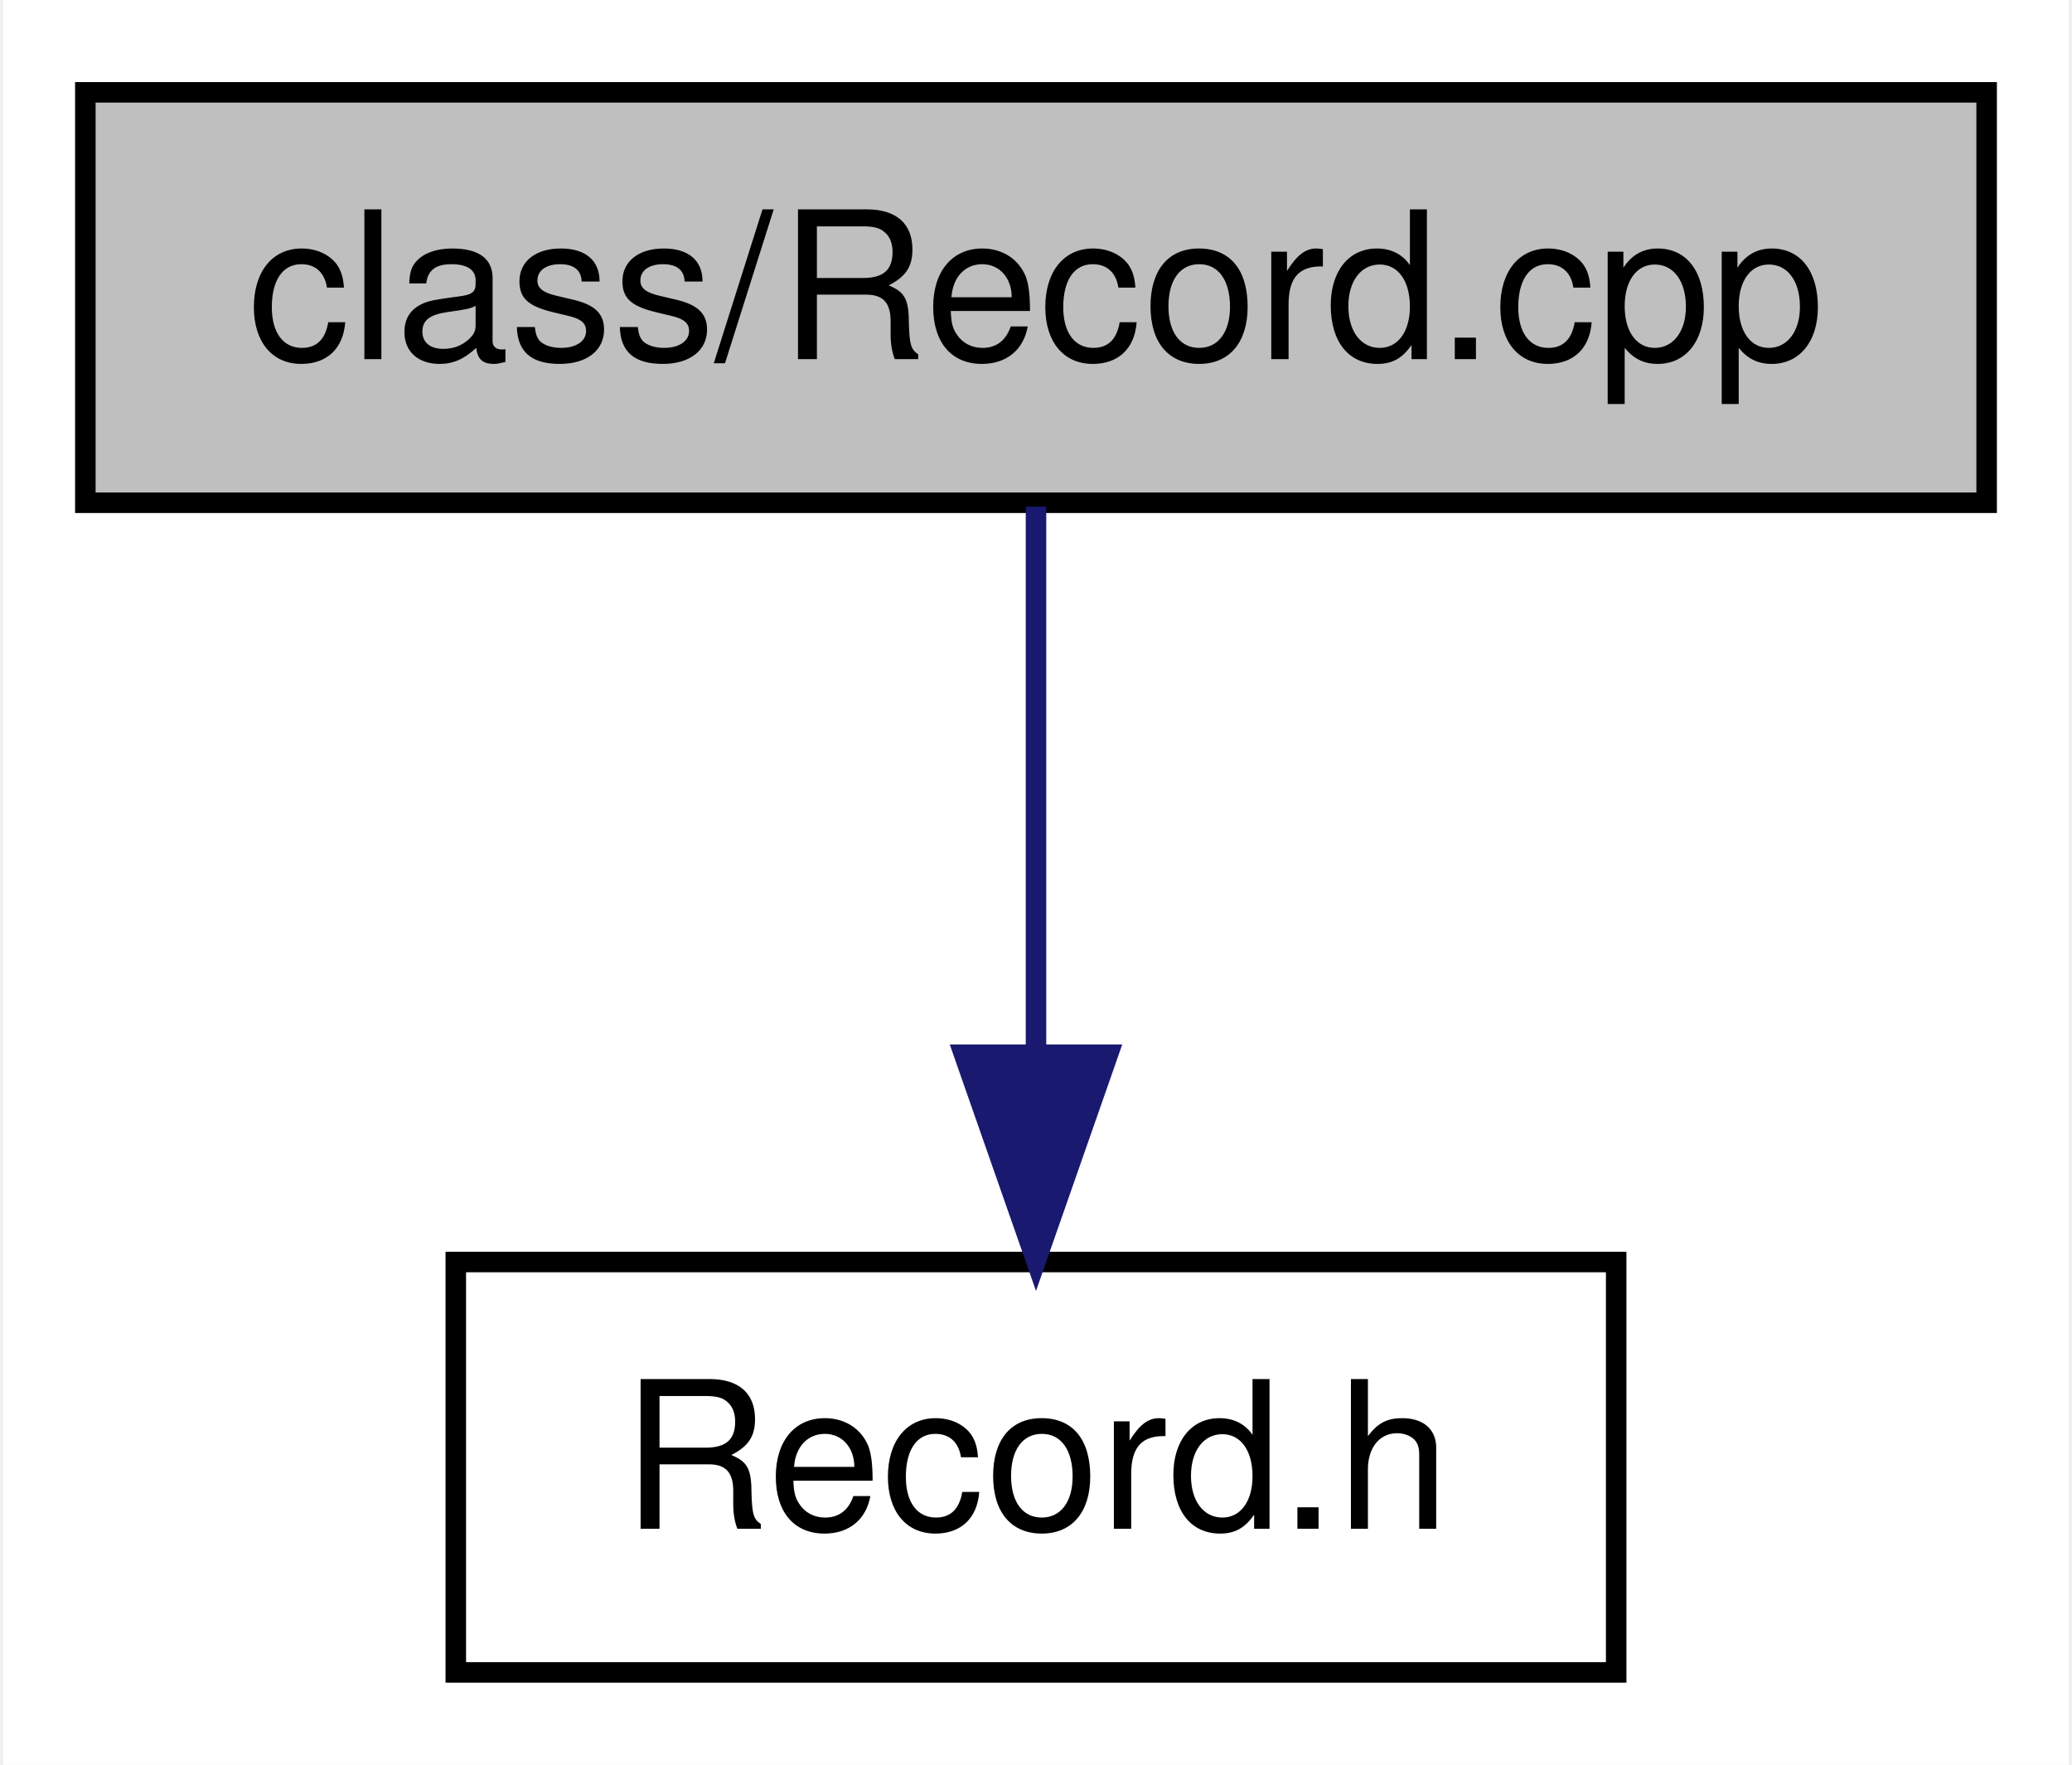
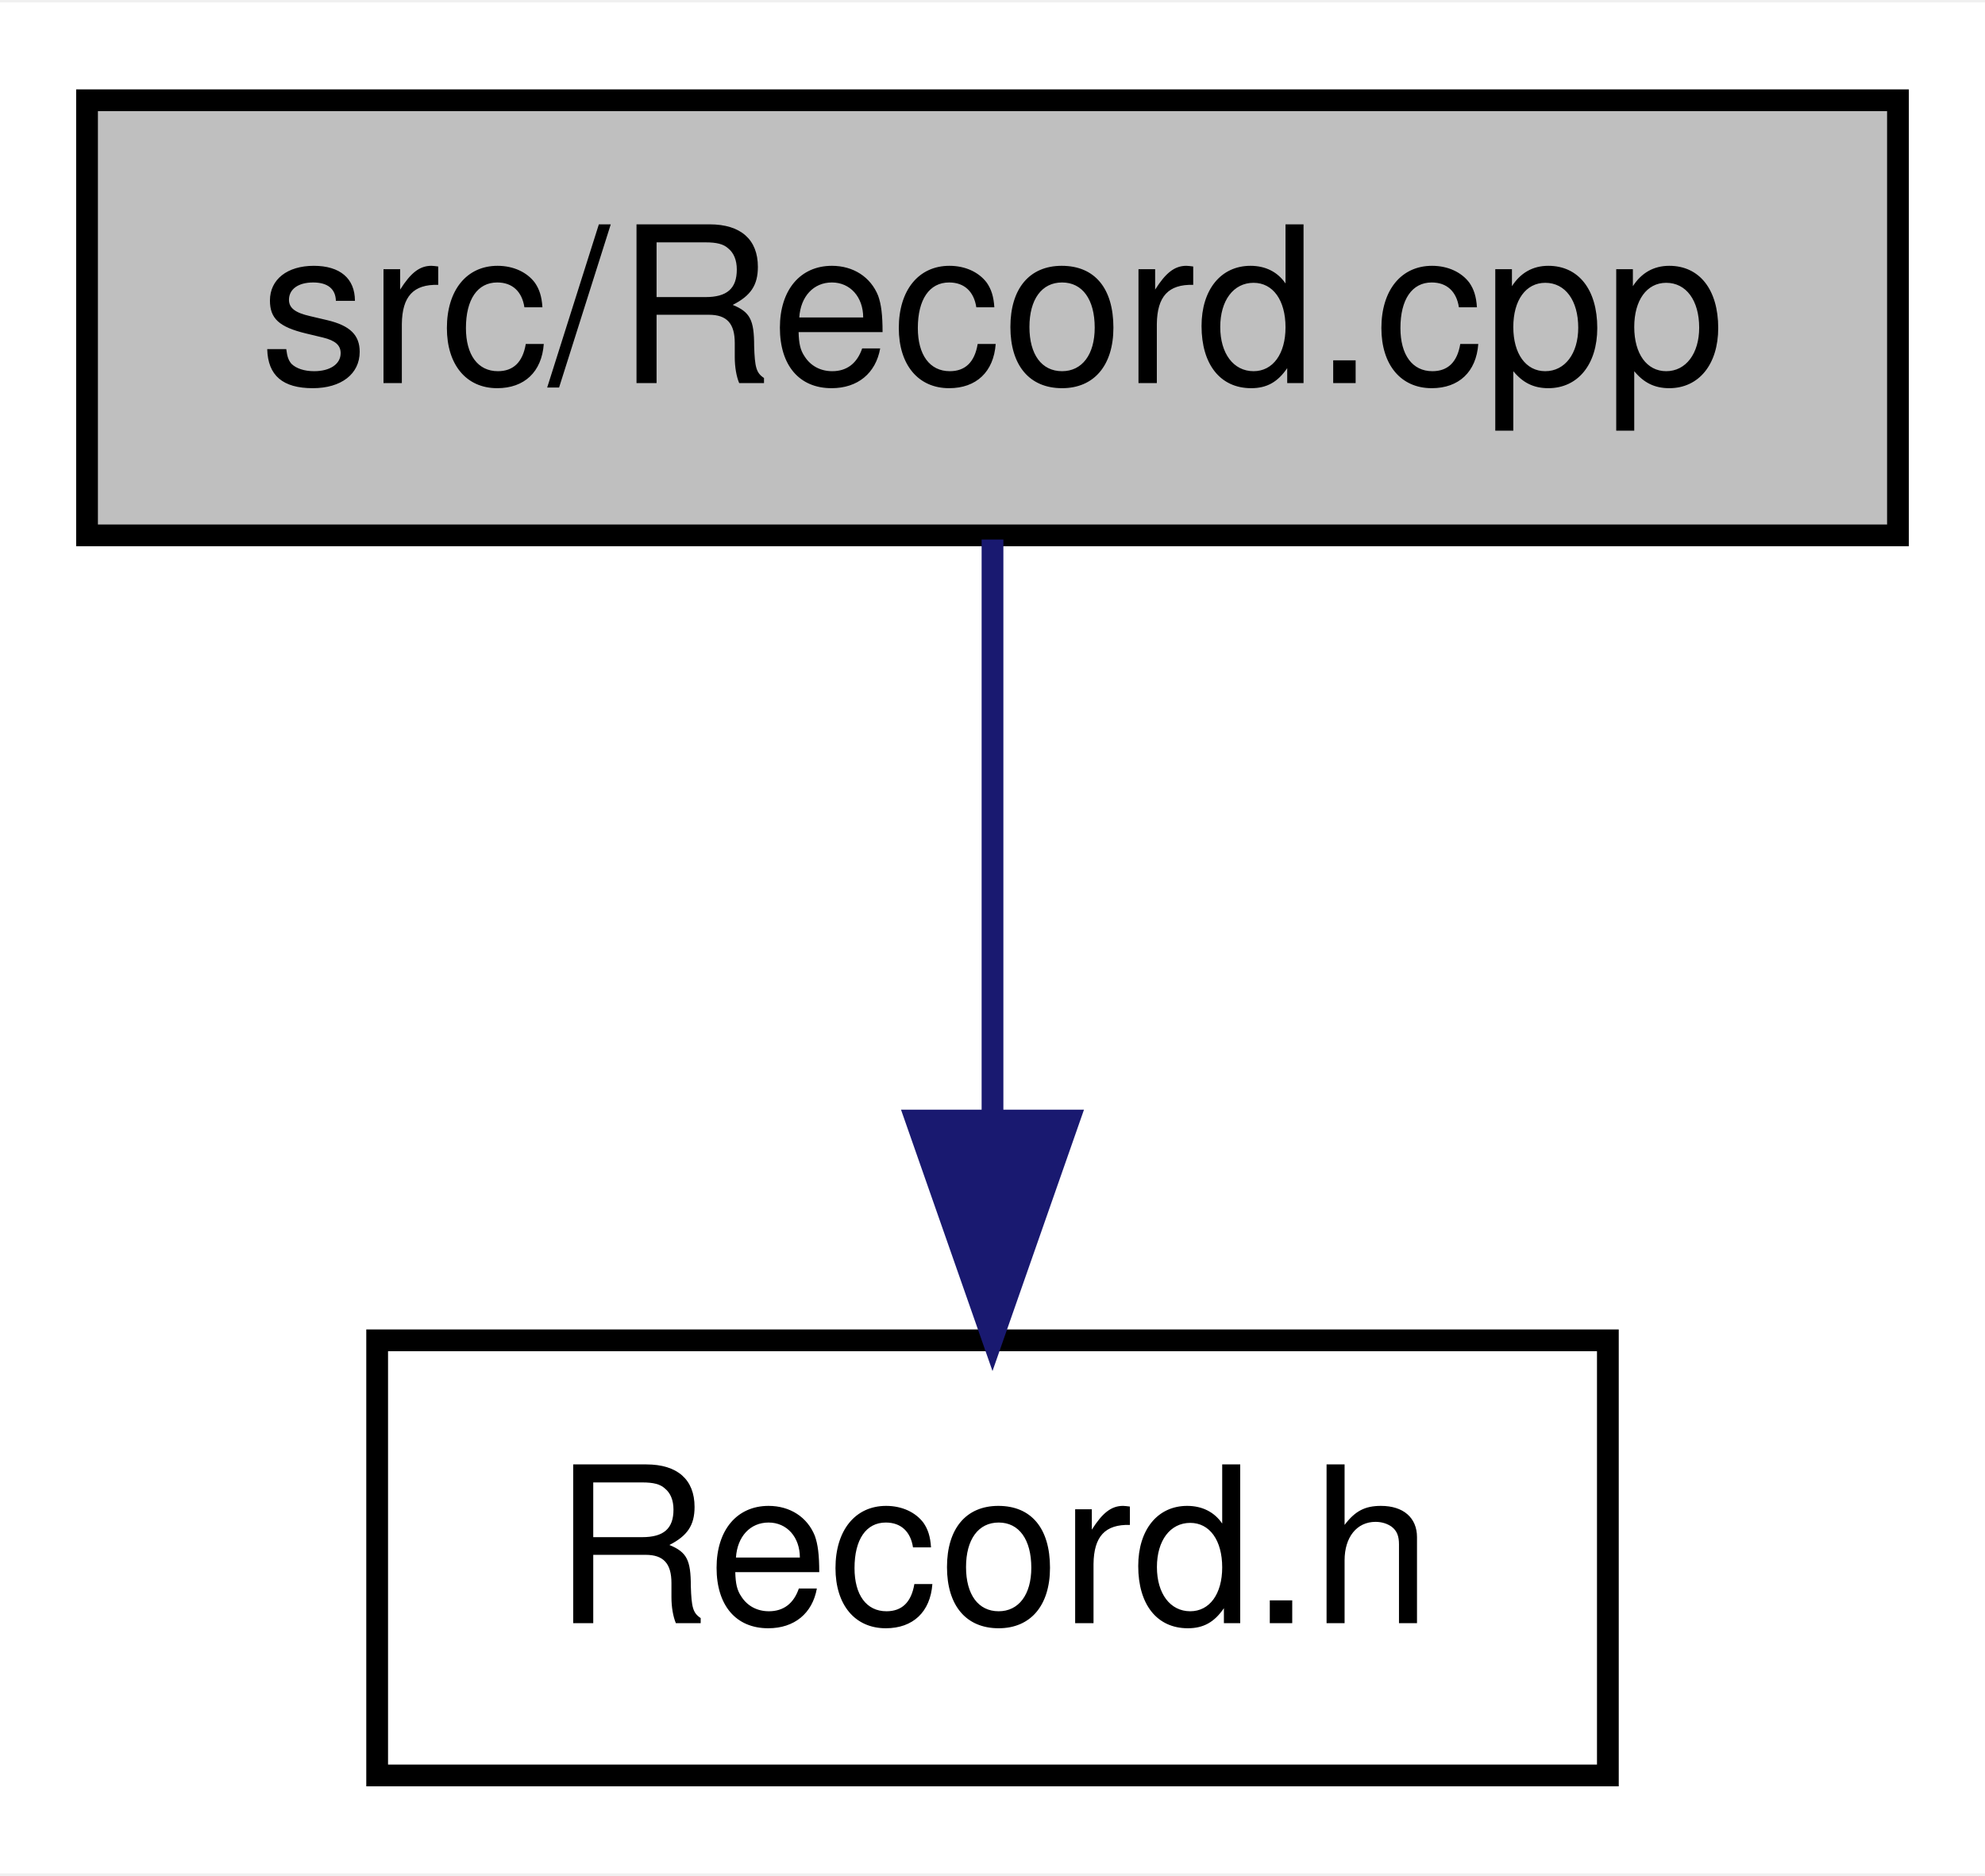
- <svg xmlns="http://www.w3.org/2000/svg" xmlns:xlink="http://www.w3.org/1999/xlink" width="101pt" height="86pt" viewBox="0.00 0.00 100.68 86.00">
+ <svg xmlns="http://www.w3.org/2000/svg" xmlns:xlink="http://www.w3.org/1999/xlink" width="91pt" height="86pt" viewBox="0.00 0.00 91.23 86.00">
  <g id="graph0" class="graph" transform="scale(1 1) rotate(0) translate(4 82)">
-     <polygon fill="white" stroke="transparent" points="-4,4 -4,-82 96.679,-82 96.679,4 -4,4" />
+     <polygon fill="white" stroke="transparent" points="-4,4 -4,-82 87.23,-82 87.23,4 -4,4" />
    <g id="node1" class="node">
-       <polygon fill="#bfbfbf" stroke="black" points="0,-57.5 0,-77.5 92.679,-77.5 92.679,-57.5 0,-57.5" />
-       <text text-anchor="middle" x="46.34" y="-64.5" font-family="Helvetica,sans-Serif" font-size="10.00">class/Record.cpp</text>
+       <polygon fill="#bfbfbf" stroke="black" points="0,-57.5 0,-77.5 83.23,-77.5 83.23,-57.5 0,-57.5" />
+       <text text-anchor="middle" x="41.615" y="-64.5" font-family="Helvetica,sans-Serif" font-size="10.00">src/Record.cpp</text>
    </g>
    <g id="node2" class="node">
      <g id="a_node2">
        <a xlink:href="Record_8h.html" target="_top" xlink:title="Arquivo de declaração da classe Record. ">
-           <polygon fill="white" stroke="black" points="18.058,-.5 18.058,-20.5 74.621,-20.5 74.621,-.5 18.058,-.5" />
-           <text text-anchor="middle" x="46.34" y="-7.5" font-family="Helvetica,sans-Serif" font-size="10.00">Record.h</text>
+           <polygon fill="white" stroke="black" points="13.334,-.5 13.334,-20.5 69.897,-20.5 69.897,-.5 13.334,-.5" />
+           <text text-anchor="middle" x="41.615" y="-7.5" font-family="Helvetica,sans-Serif" font-size="10.00">Record.h</text>
        </a>
      </g>
    </g>
    <g id="edge1" class="edge">
-       <path fill="none" stroke="midnightblue" d="M46.34,-57.309C46.34,-49.934 46.34,-39.72 46.34,-30.715" />
-       <polygon fill="midnightblue" stroke="midnightblue" points="49.84,-30.602 46.34,-20.602 42.84,-30.602 49.84,-30.602" />
+       <path fill="none" stroke="midnightblue" d="M41.615,-57.309C41.615,-49.934 41.615,-39.72 41.615,-30.715" />
+       <polygon fill="midnightblue" stroke="midnightblue" points="45.115,-30.602 41.615,-20.602 38.115,-30.602 45.115,-30.602" />
    </g>
  </g>
</svg>
